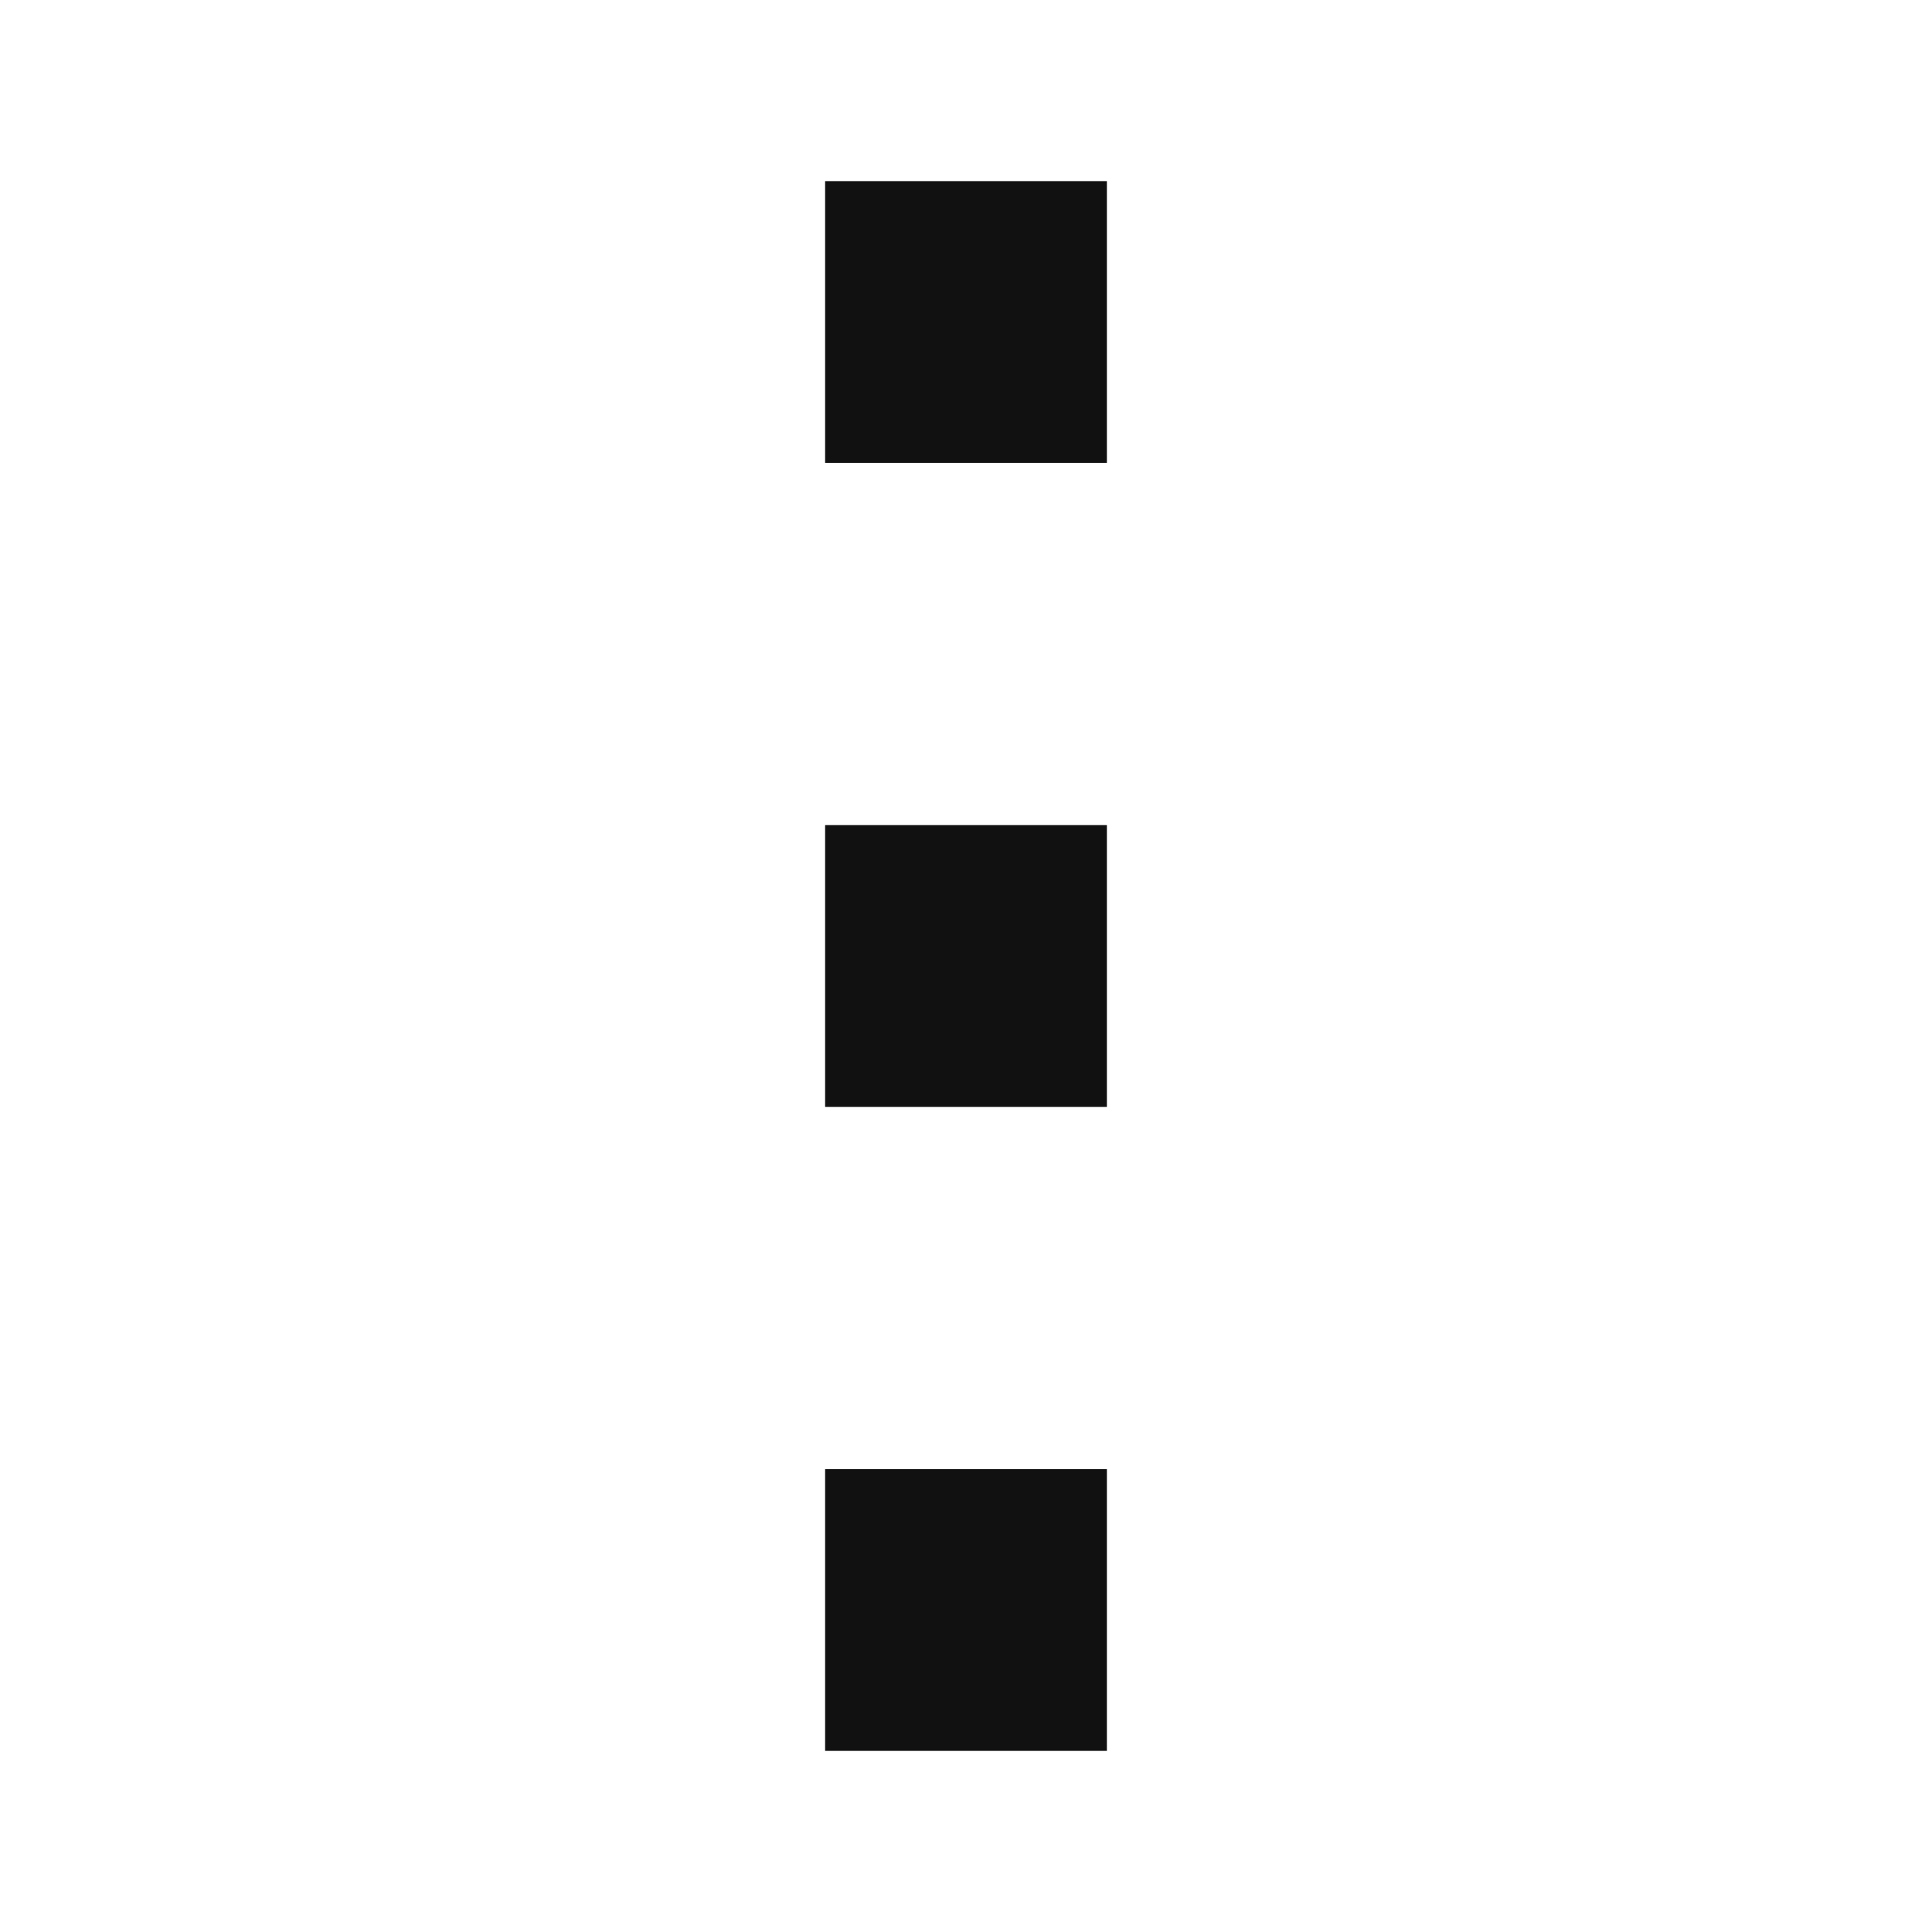
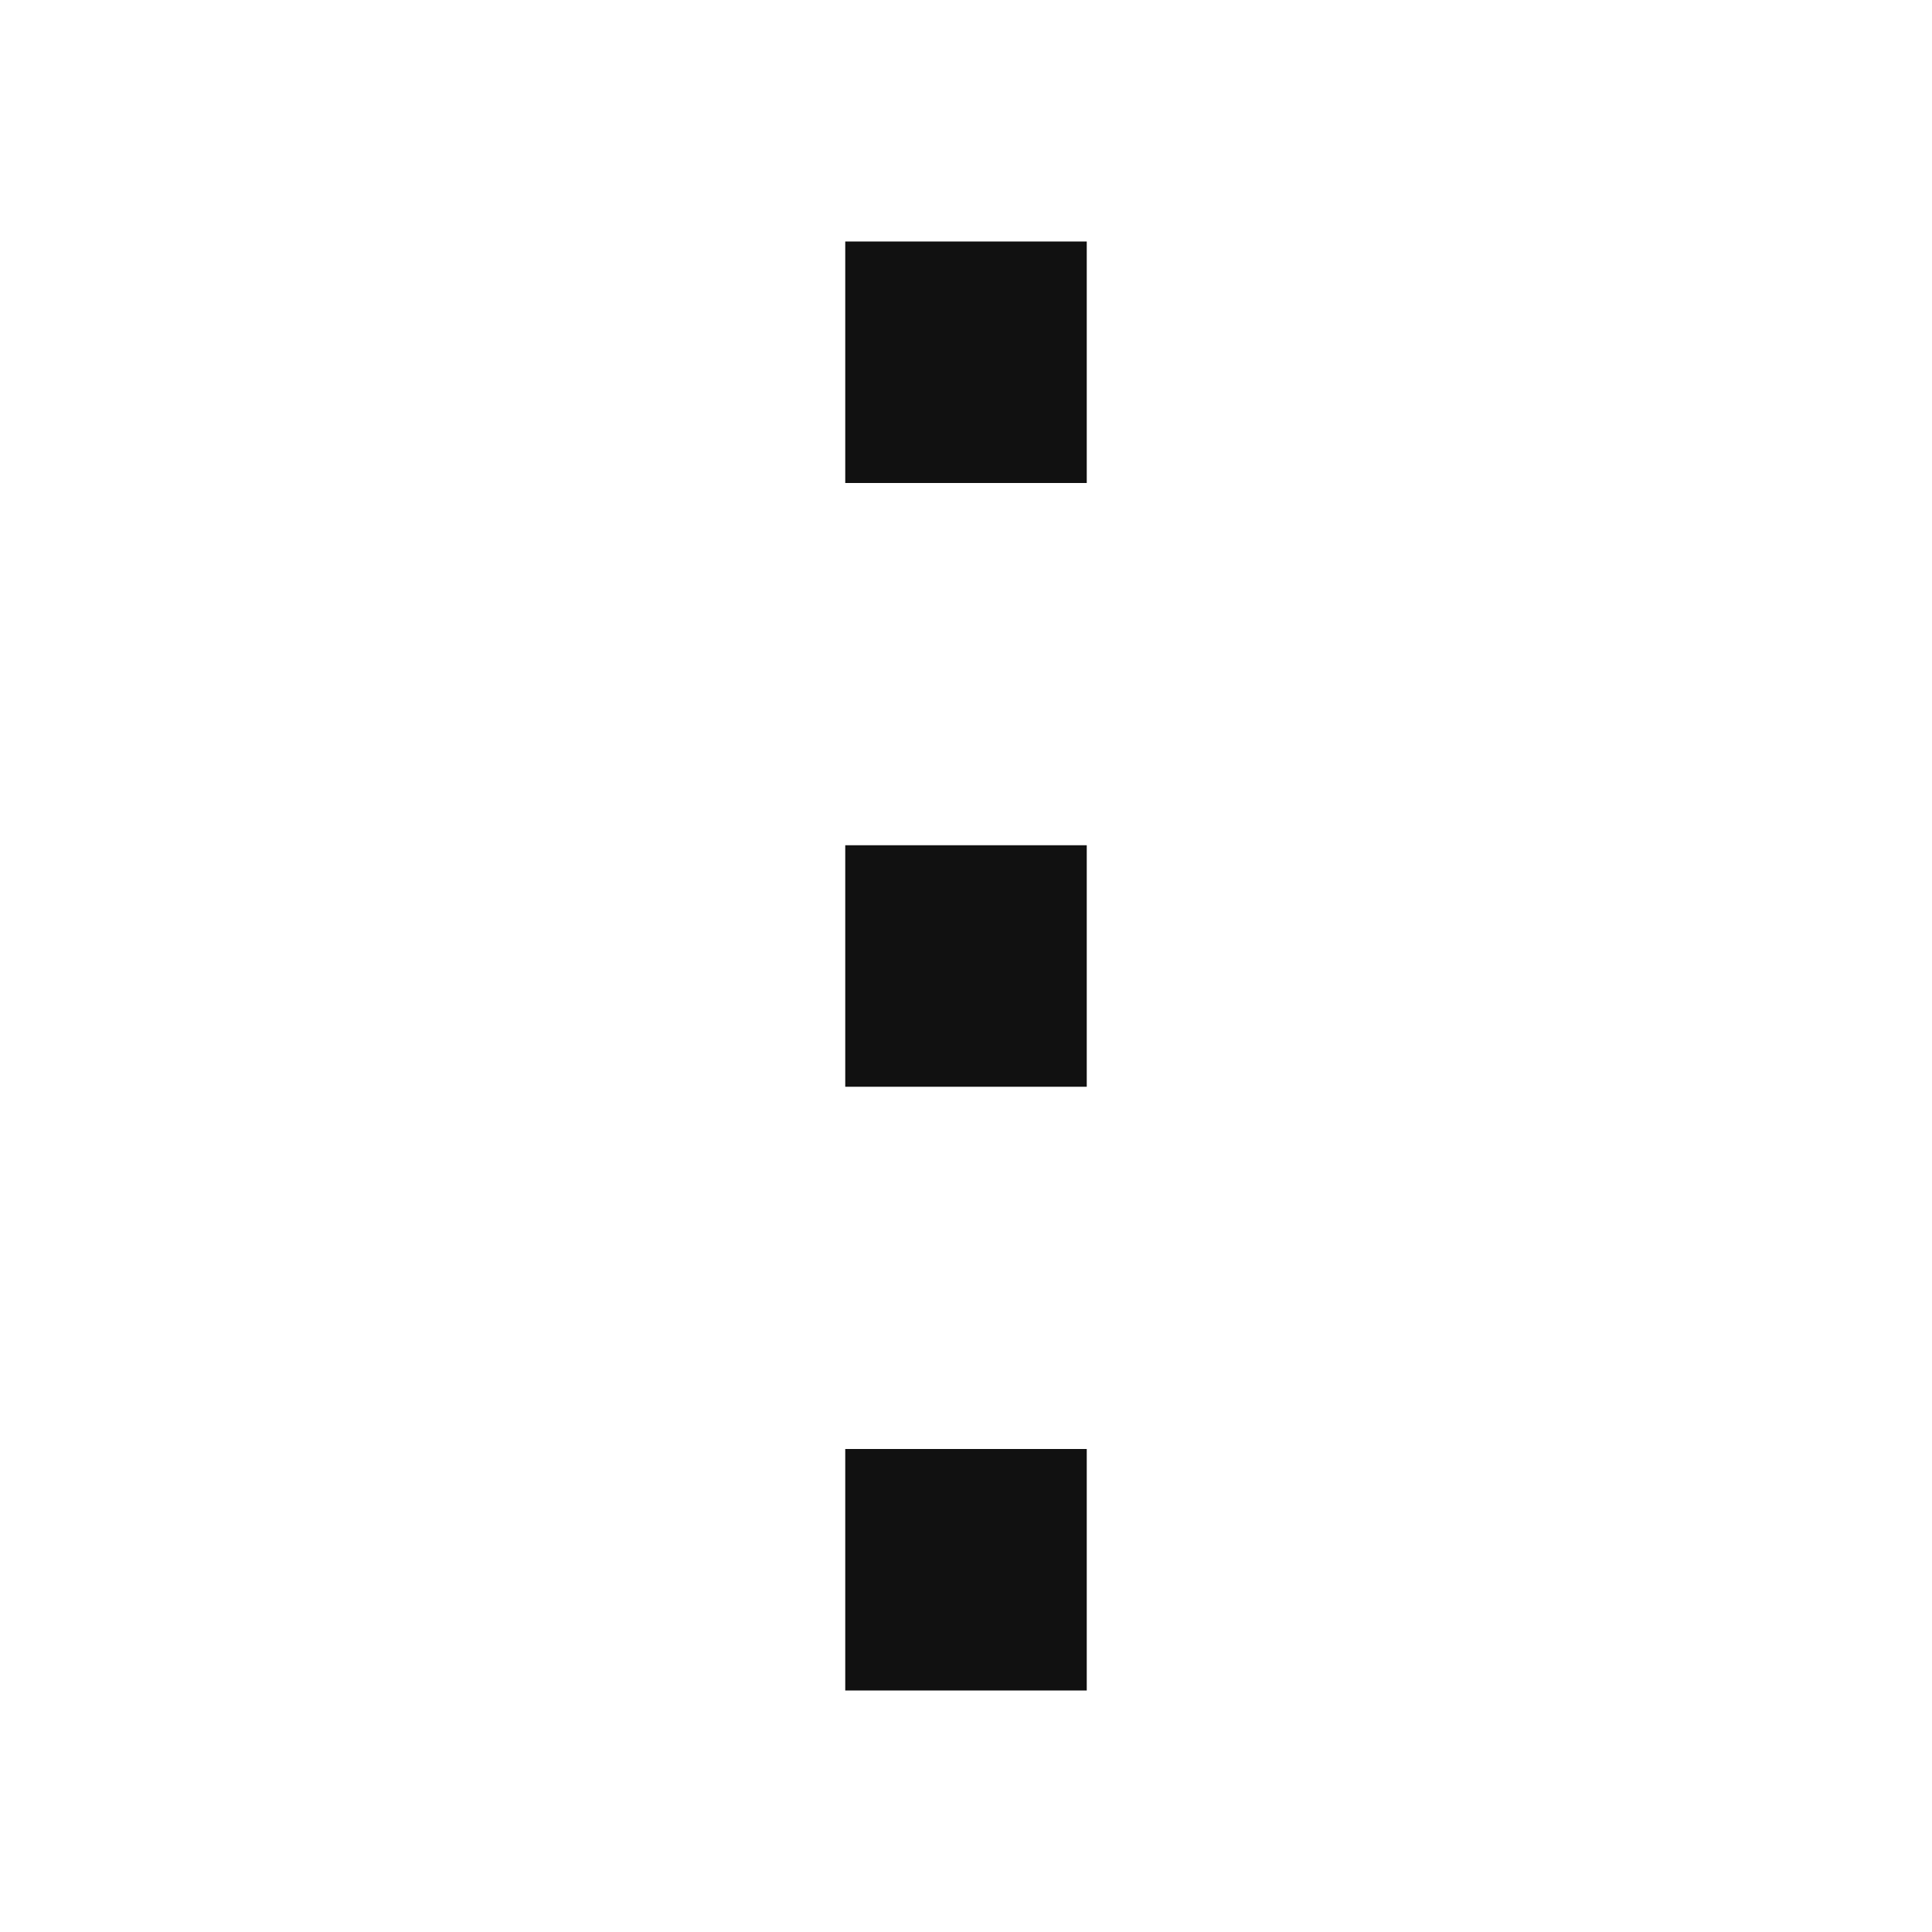
<svg xmlns="http://www.w3.org/2000/svg" width="64" height="64" viewBox="0 0 64 64" fill="none">
-   <path d="M36.667 36.667V27.333H27.333V36.667H36.667Z" fill="#111111" />
-   <path d="M36.667 58V48.667H27.333V58H36.667Z" fill="#111111" />
-   <path d="M36.667 15.333V6L27.333 6V15.333H36.667Z" fill="#111111" />
+   <path d="M36 36V28H28V36H36Z" fill="#111111" />
+   <path d="M36 56V48H28V56H36Z" fill="#111111" />
+   <path d="M36 16V8H28V16H36Z" fill="#111111" />
</svg>
